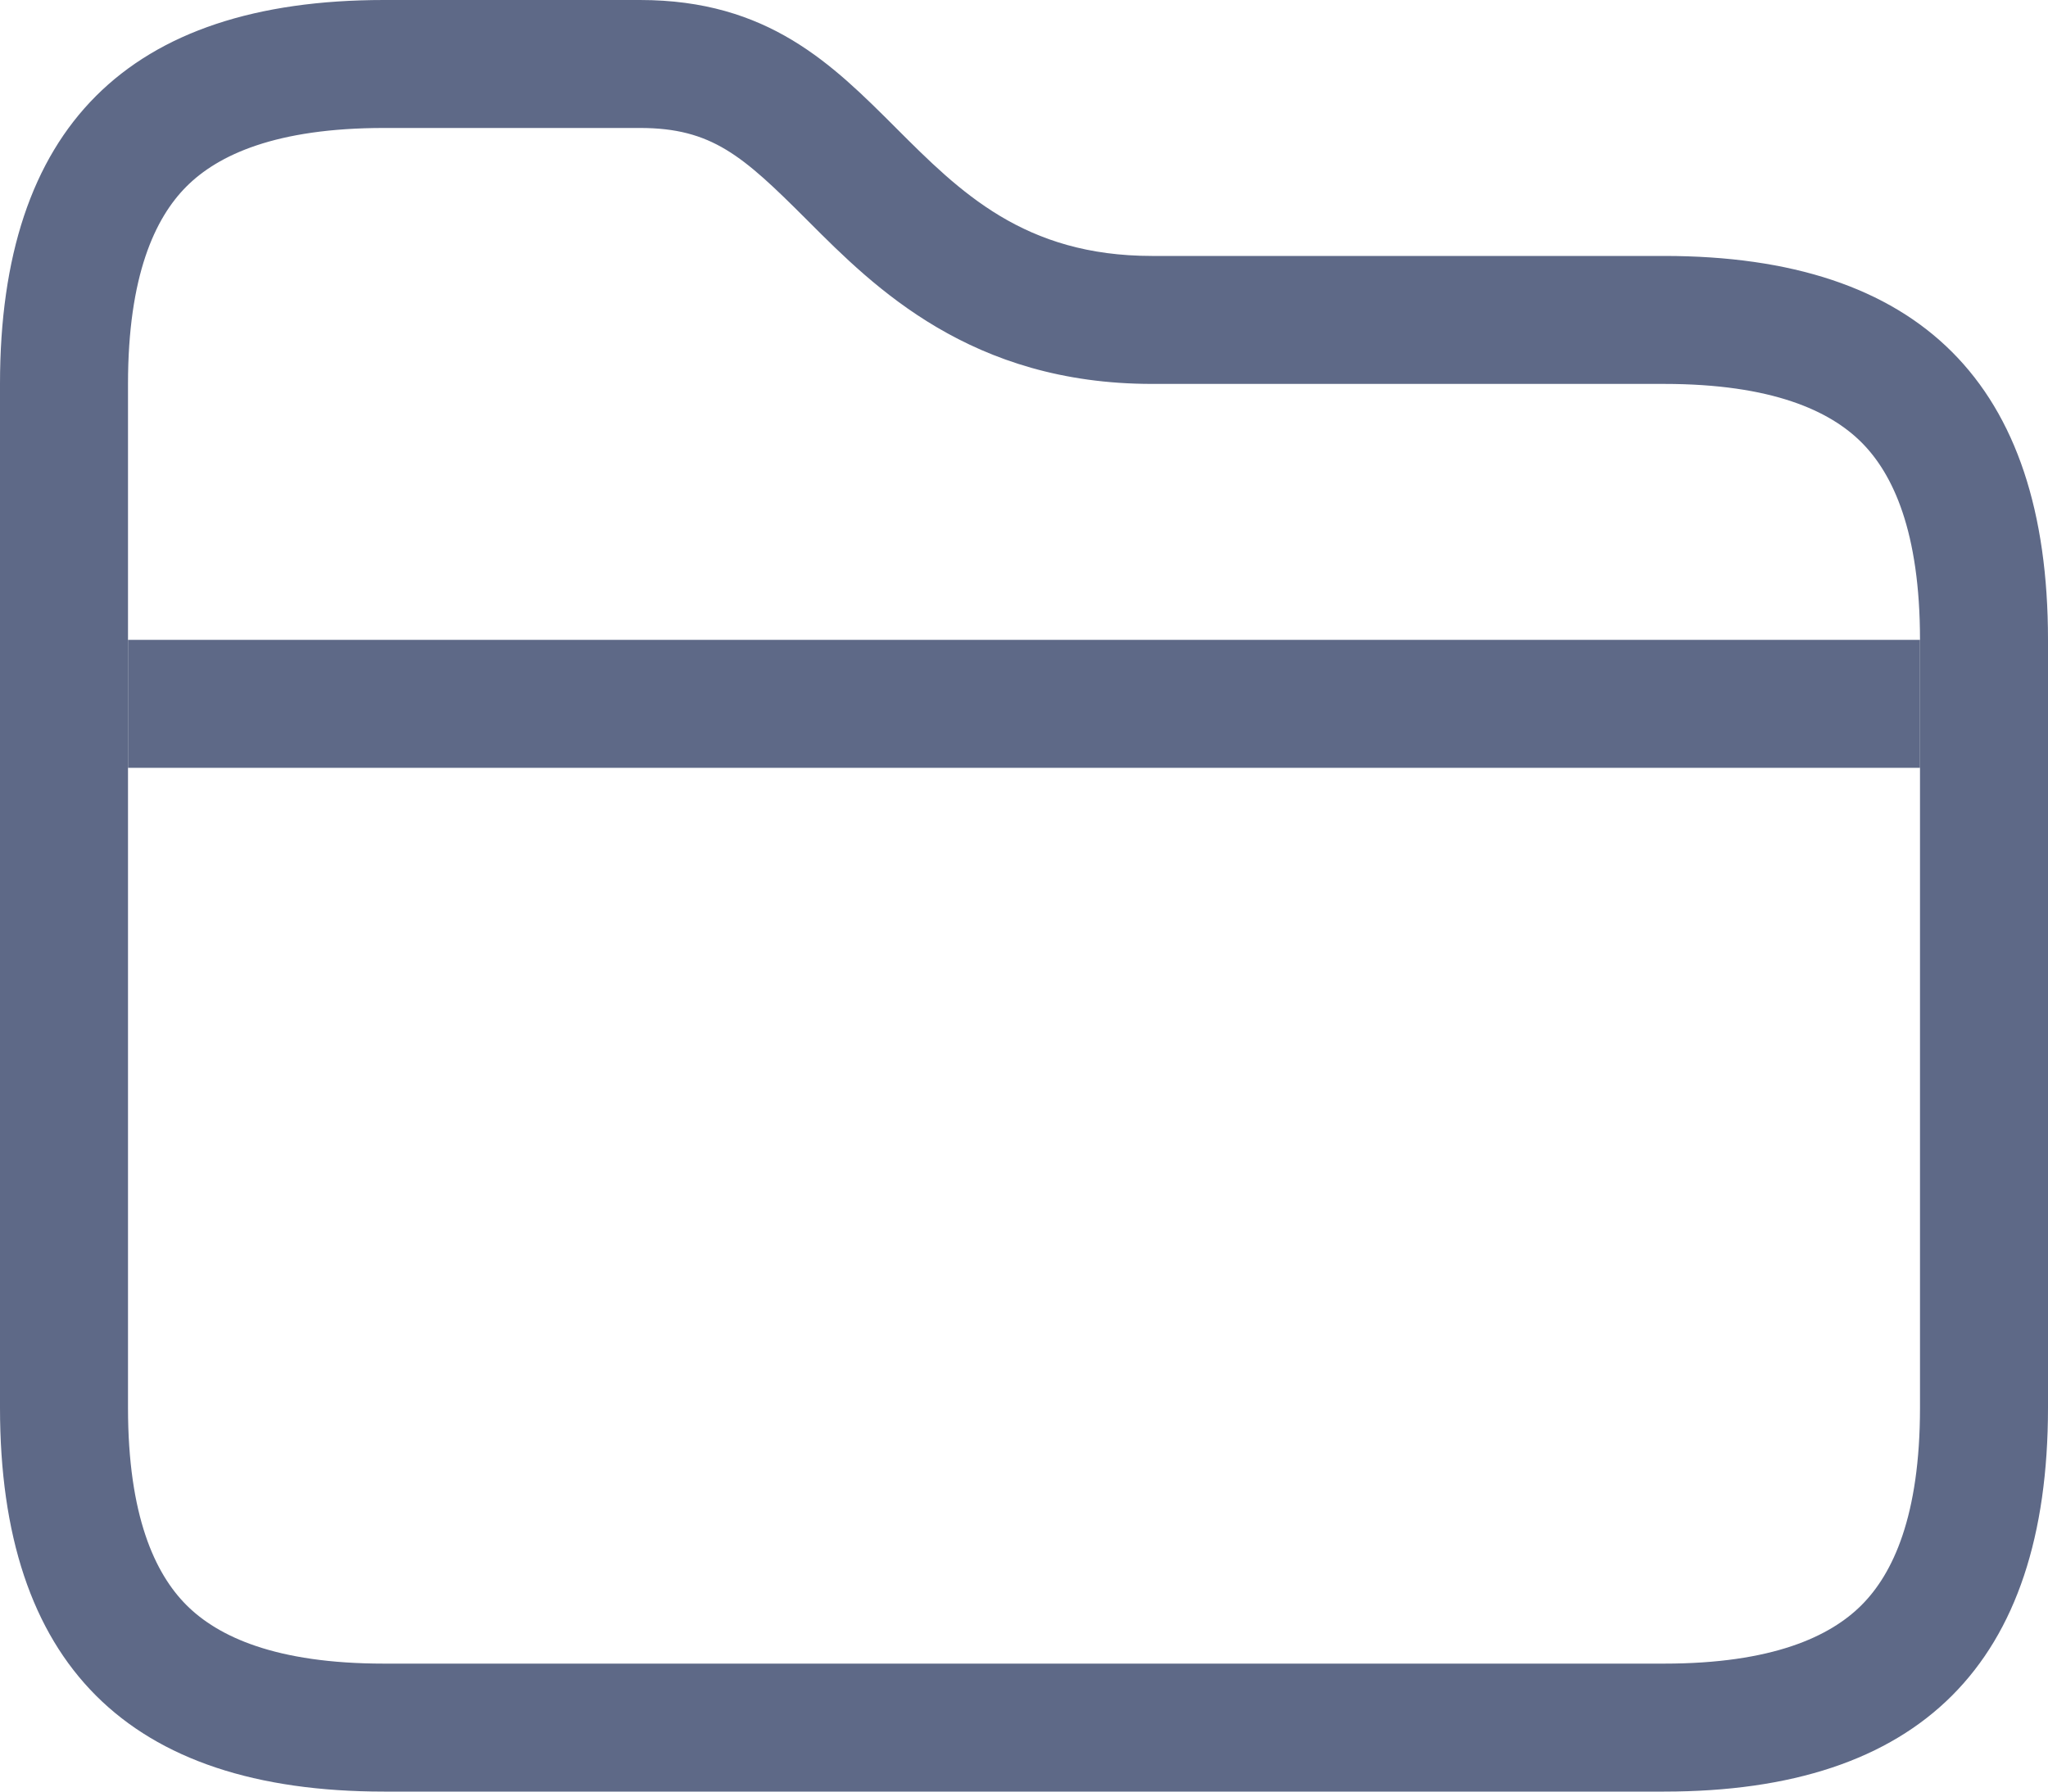
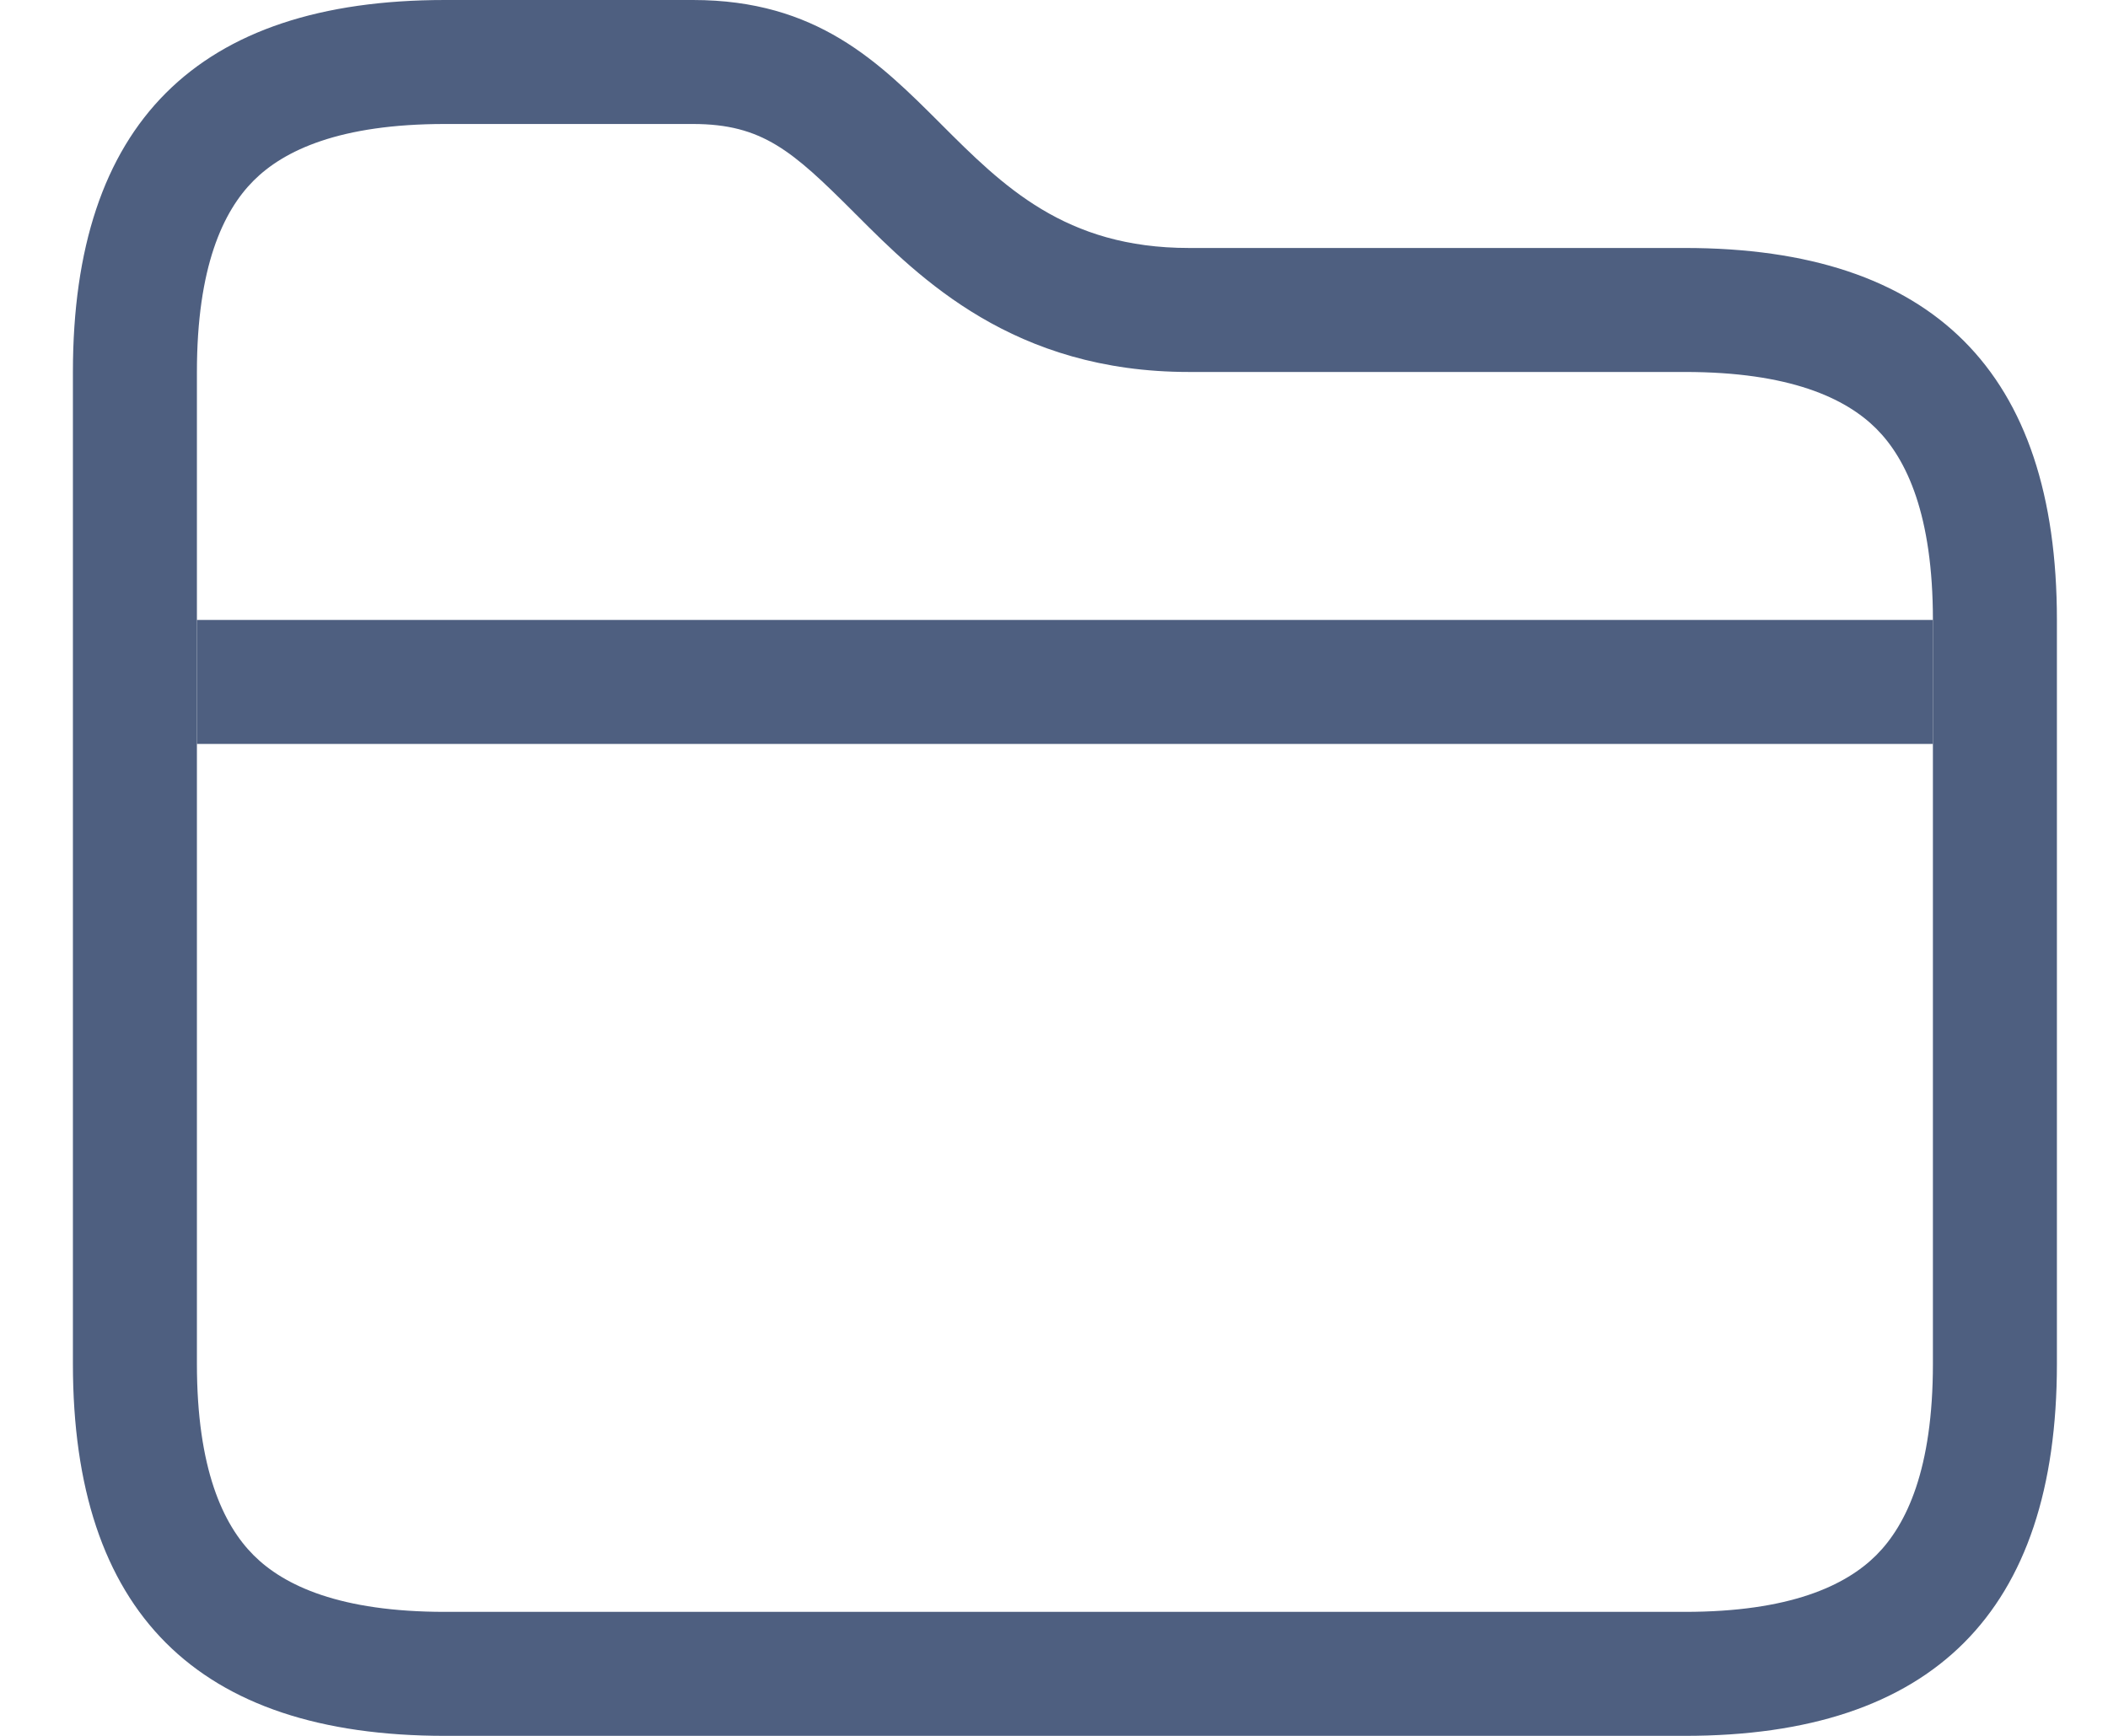
- <svg xmlns="http://www.w3.org/2000/svg" width="16" height="14" viewBox="0 0 16 14" fill="none">
-   <path fill-rule="evenodd" clip-rule="evenodd" d="M1.457 1.457C1.211 1.703 1 2.154 1 3V11C1 11.846 1.211 12.297 1.457 12.543C1.703 12.789 2.154 13 3 13H13C13.846 13 14.297 12.789 14.543 12.543C14.789 12.297 15 11.846 15 11V5C15 4.154 14.789 3.703 14.543 3.457C14.297 3.211 13.846 3 13 3H9C7.585 3 6.829 2.244 6.319 1.733C6.31 1.724 6.302 1.716 6.293 1.707C5.803 1.218 5.56 1 5 1H3C2.154 1 1.703 1.211 1.457 1.457ZM0 3C0 1 1 0 3 0H5C6 0 6.5 0.5 7 1C7.5 1.5 8 2 9 2H13C15 2 16 3 16 5V11C16 13 15 14 13 14H3C1 14 0 13 0 11V3Z" fill="#5E6987" />
-   <path d="M1 5H15V6H1V5Z" fill="#5E6987" />
+ <svg xmlns="http://www.w3.org/2000/svg" width="17" height="14" viewBox="0 0 17 14" fill="none">
+   <path fill-rule="evenodd" clip-rule="evenodd" d="M2.045 1.457C1.799 1.703 1.588 2.154 1.588 3V11C1.588 11.846 1.799 12.297 2.045 12.543C2.291 12.789 2.742 13 3.588 13H13.588C14.434 13 14.884 12.789 15.131 12.543C15.377 12.297 15.588 11.846 15.588 11V5C15.588 4.154 15.377 3.703 15.131 3.457C14.884 3.211 14.434 3 13.588 3H9.588C8.173 3 7.417 2.244 6.907 1.733C6.898 1.724 6.889 1.716 6.881 1.707C6.391 1.218 6.148 1 5.588 1H3.588C2.742 1 2.291 1.211 2.045 1.457ZM0.588 3C0.588 1 1.588 0 3.588 0H5.588C6.588 0 7.088 0.5 7.588 1C8.088 1.5 8.588 2 9.588 2H13.588C15.588 2 16.588 3 16.588 5V11C16.588 13 15.588 14 13.588 14H3.588C1.588 14 0.588 13 0.588 11V3Z" fill="#4E5F80" />
+   <path d="M1.588 5H15.588V6H1.588V5Z" fill="#4E5F80" />
</svg>
